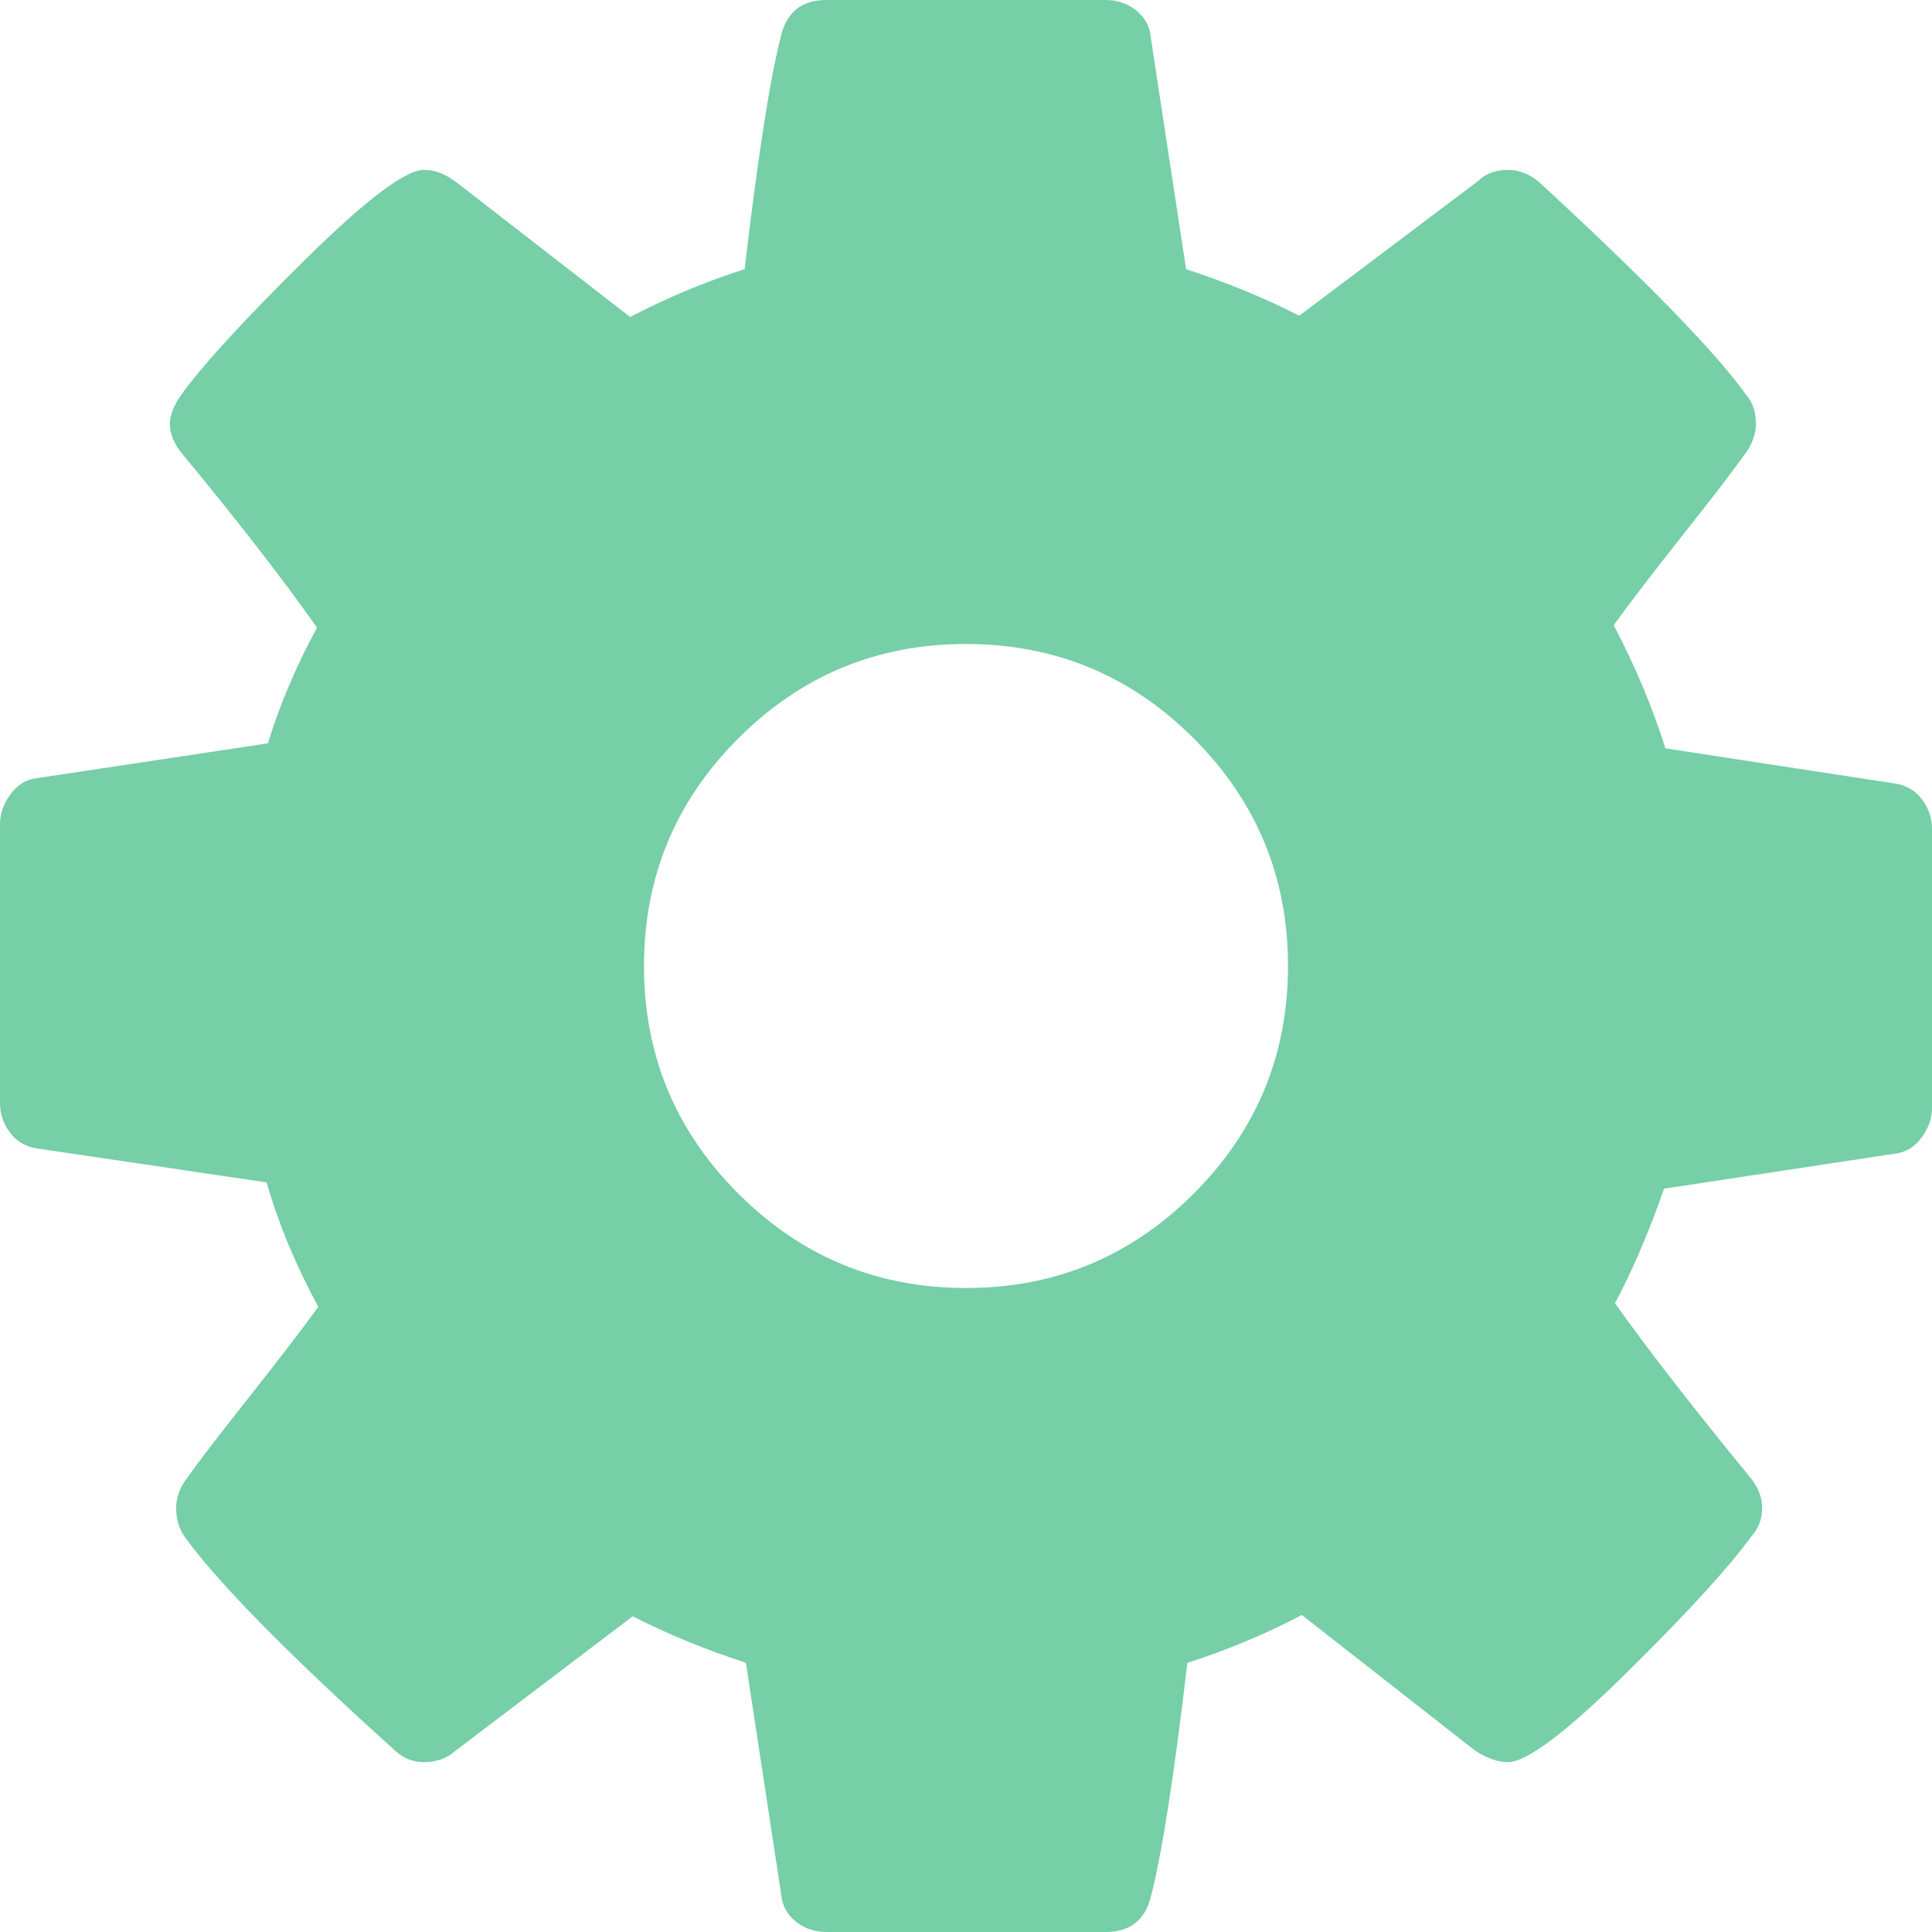
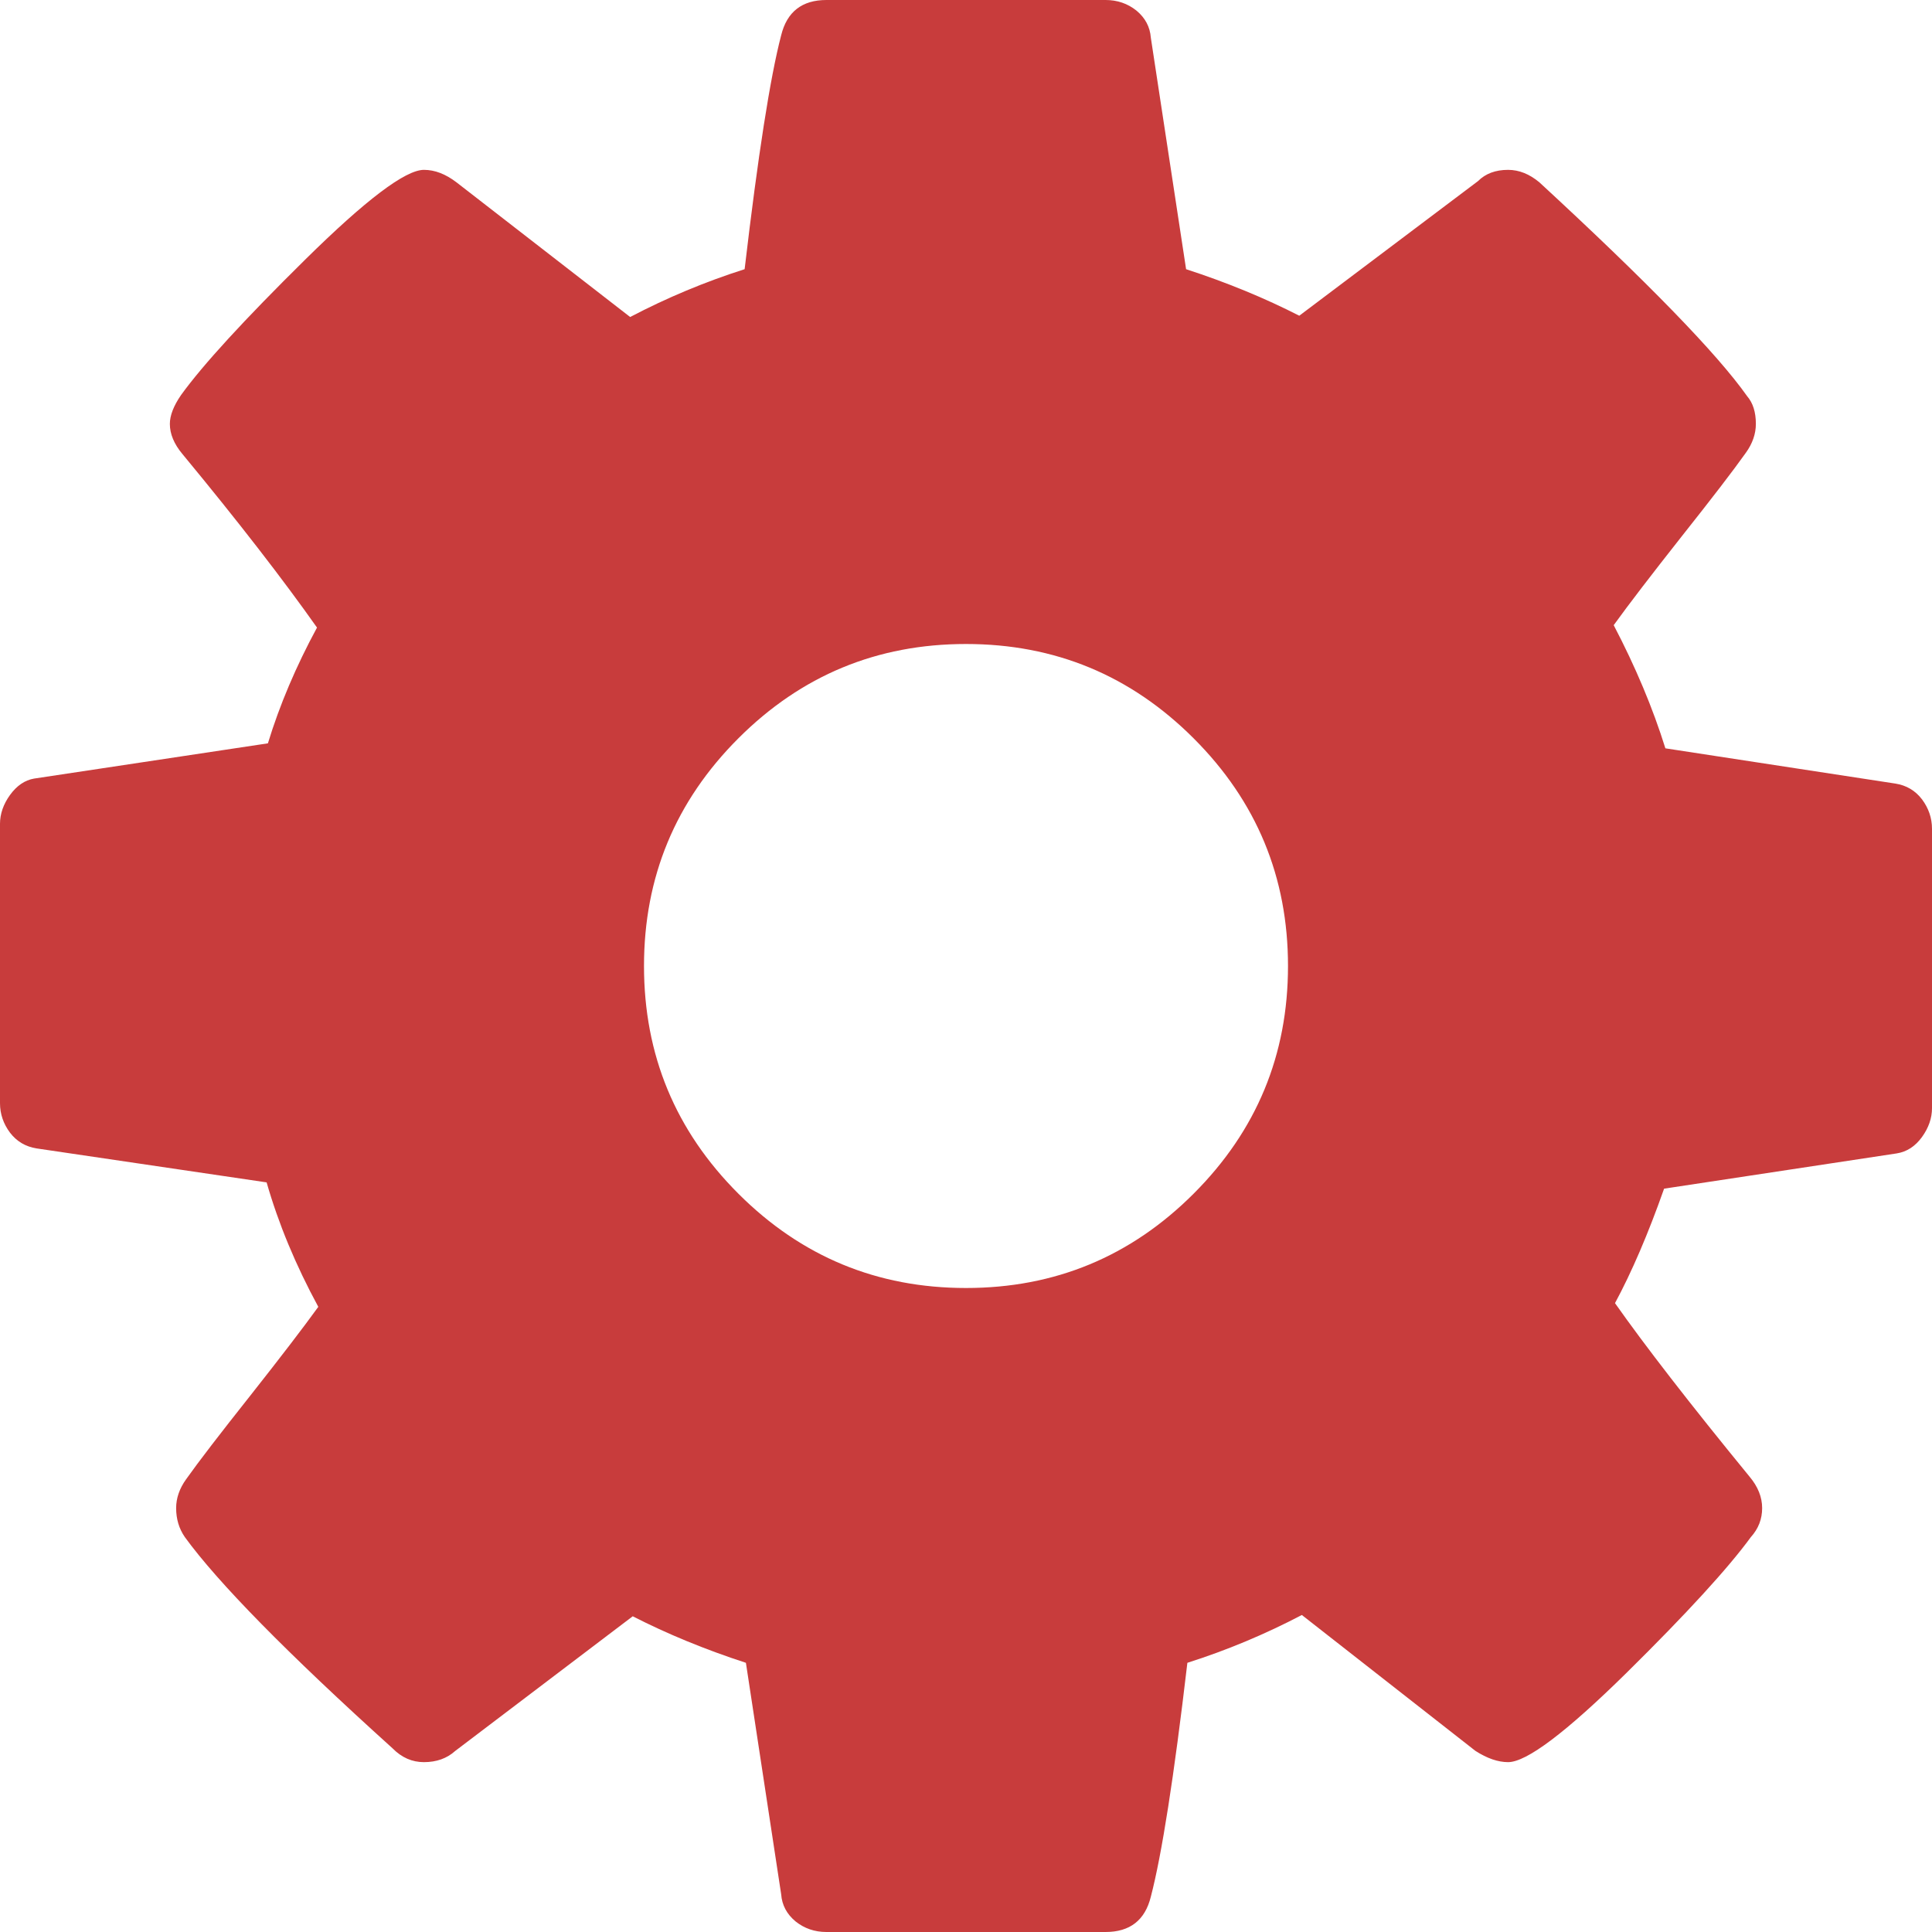
<svg xmlns="http://www.w3.org/2000/svg" width="12px" height="12px" viewBox="0 0 12 12" version="1.1">
  <defs />
  <g id="06a-Room-settings" stroke="none" stroke-width="1" fill="none" fill-rule="evenodd">
-     <g id="06a_1-Room-settings-hover" transform="translate(-452, -27)" fill="#76CFA6">
+     <g id="06a_1-Room-settings-hover" transform="translate(-452, -27)" fill="#C83C3C">
      <path d="M460,33 C460,32.448 459.805,31.977 459.414,31.586 C459.023,31.195 458.552,31 458,31 C457.448,31 456.977,31.195 456.586,31.586 C456.195,31.977 456,32.448 456,33 C456,33.552 456.195,34.023 456.586,34.414 C456.977,34.805 457.448,35 458,35 C458.552,35 459.023,34.805 459.414,34.414 C459.805,34.023 460,33.552 460,33 L460,33 Z M464,32.148 L464,33.883 C464,33.945 463.979,34.005 463.938,34.062 C463.896,34.12 463.844,34.154 463.781,34.164 L462.336,34.383 C462.237,34.664 462.135,34.901 462.031,35.094 C462.214,35.354 462.492,35.714 462.867,36.172 C462.919,36.234 462.945,36.299 462.945,36.367 C462.945,36.435 462.922,36.495 462.875,36.547 C462.734,36.74 462.477,37.021 462.102,37.391 C461.727,37.76 461.482,37.945 461.367,37.945 C461.305,37.945 461.237,37.922 461.164,37.875 L460.086,37.031 C459.857,37.151 459.62,37.25 459.375,37.328 C459.292,38.036 459.216,38.521 459.148,38.781 C459.112,38.927 459.018,39 458.867,39 L457.133,39 C457.06,39 456.996,38.978 456.941,38.934 C456.887,38.889 456.857,38.833 456.852,38.766 L456.633,37.328 C456.378,37.245 456.143,37.148 455.93,37.039 L454.828,37.875 C454.776,37.922 454.711,37.945 454.633,37.945 C454.56,37.945 454.495,37.917 454.438,37.859 C453.781,37.266 453.352,36.828 453.148,36.547 C453.112,36.495 453.094,36.435 453.094,36.367 C453.094,36.305 453.115,36.245 453.156,36.188 C453.234,36.078 453.367,35.905 453.555,35.668 C453.742,35.431 453.883,35.247 453.977,35.117 C453.836,34.857 453.729,34.599 453.656,34.344 L452.227,34.133 C452.159,34.122 452.104,34.09 452.062,34.035 C452.021,33.98 452,33.919 452,33.852 L452,32.117 C452,32.055 452.021,31.995 452.062,31.938 C452.104,31.88 452.154,31.846 452.211,31.836 L453.664,31.617 C453.737,31.378 453.839,31.138 453.969,30.898 C453.76,30.602 453.482,30.242 453.133,29.82 C453.081,29.758 453.055,29.695 453.055,29.633 C453.055,29.581 453.078,29.521 453.125,29.453 C453.26,29.266 453.517,28.986 453.895,28.613 C454.272,28.241 454.518,28.055 454.633,28.055 C454.701,28.055 454.768,28.081 454.836,28.133 L455.914,28.969 C456.143,28.849 456.38,28.75 456.625,28.672 C456.708,27.964 456.784,27.479 456.852,27.219 C456.888,27.073 456.982,27 457.133,27 L458.867,27 C458.94,27 459.004,27.022 459.059,27.066 C459.113,27.111 459.143,27.167 459.148,27.234 L459.367,28.672 C459.622,28.755 459.857,28.852 460.07,28.961 L461.18,28.125 C461.227,28.078 461.289,28.055 461.367,28.055 C461.435,28.055 461.5,28.081 461.562,28.133 C462.234,28.753 462.664,29.195 462.852,29.461 C462.888,29.503 462.906,29.56 462.906,29.633 C462.906,29.695 462.885,29.755 462.844,29.812 C462.766,29.922 462.633,30.095 462.445,30.332 C462.258,30.569 462.117,30.753 462.023,30.883 C462.159,31.143 462.266,31.398 462.344,31.648 L463.773,31.867 C463.841,31.878 463.896,31.91 463.938,31.965 C463.979,32.02 464,32.081 464,32.148 L464,32.148 Z" id="icon_settings_small" />
    </g>
  </g>
</svg>
